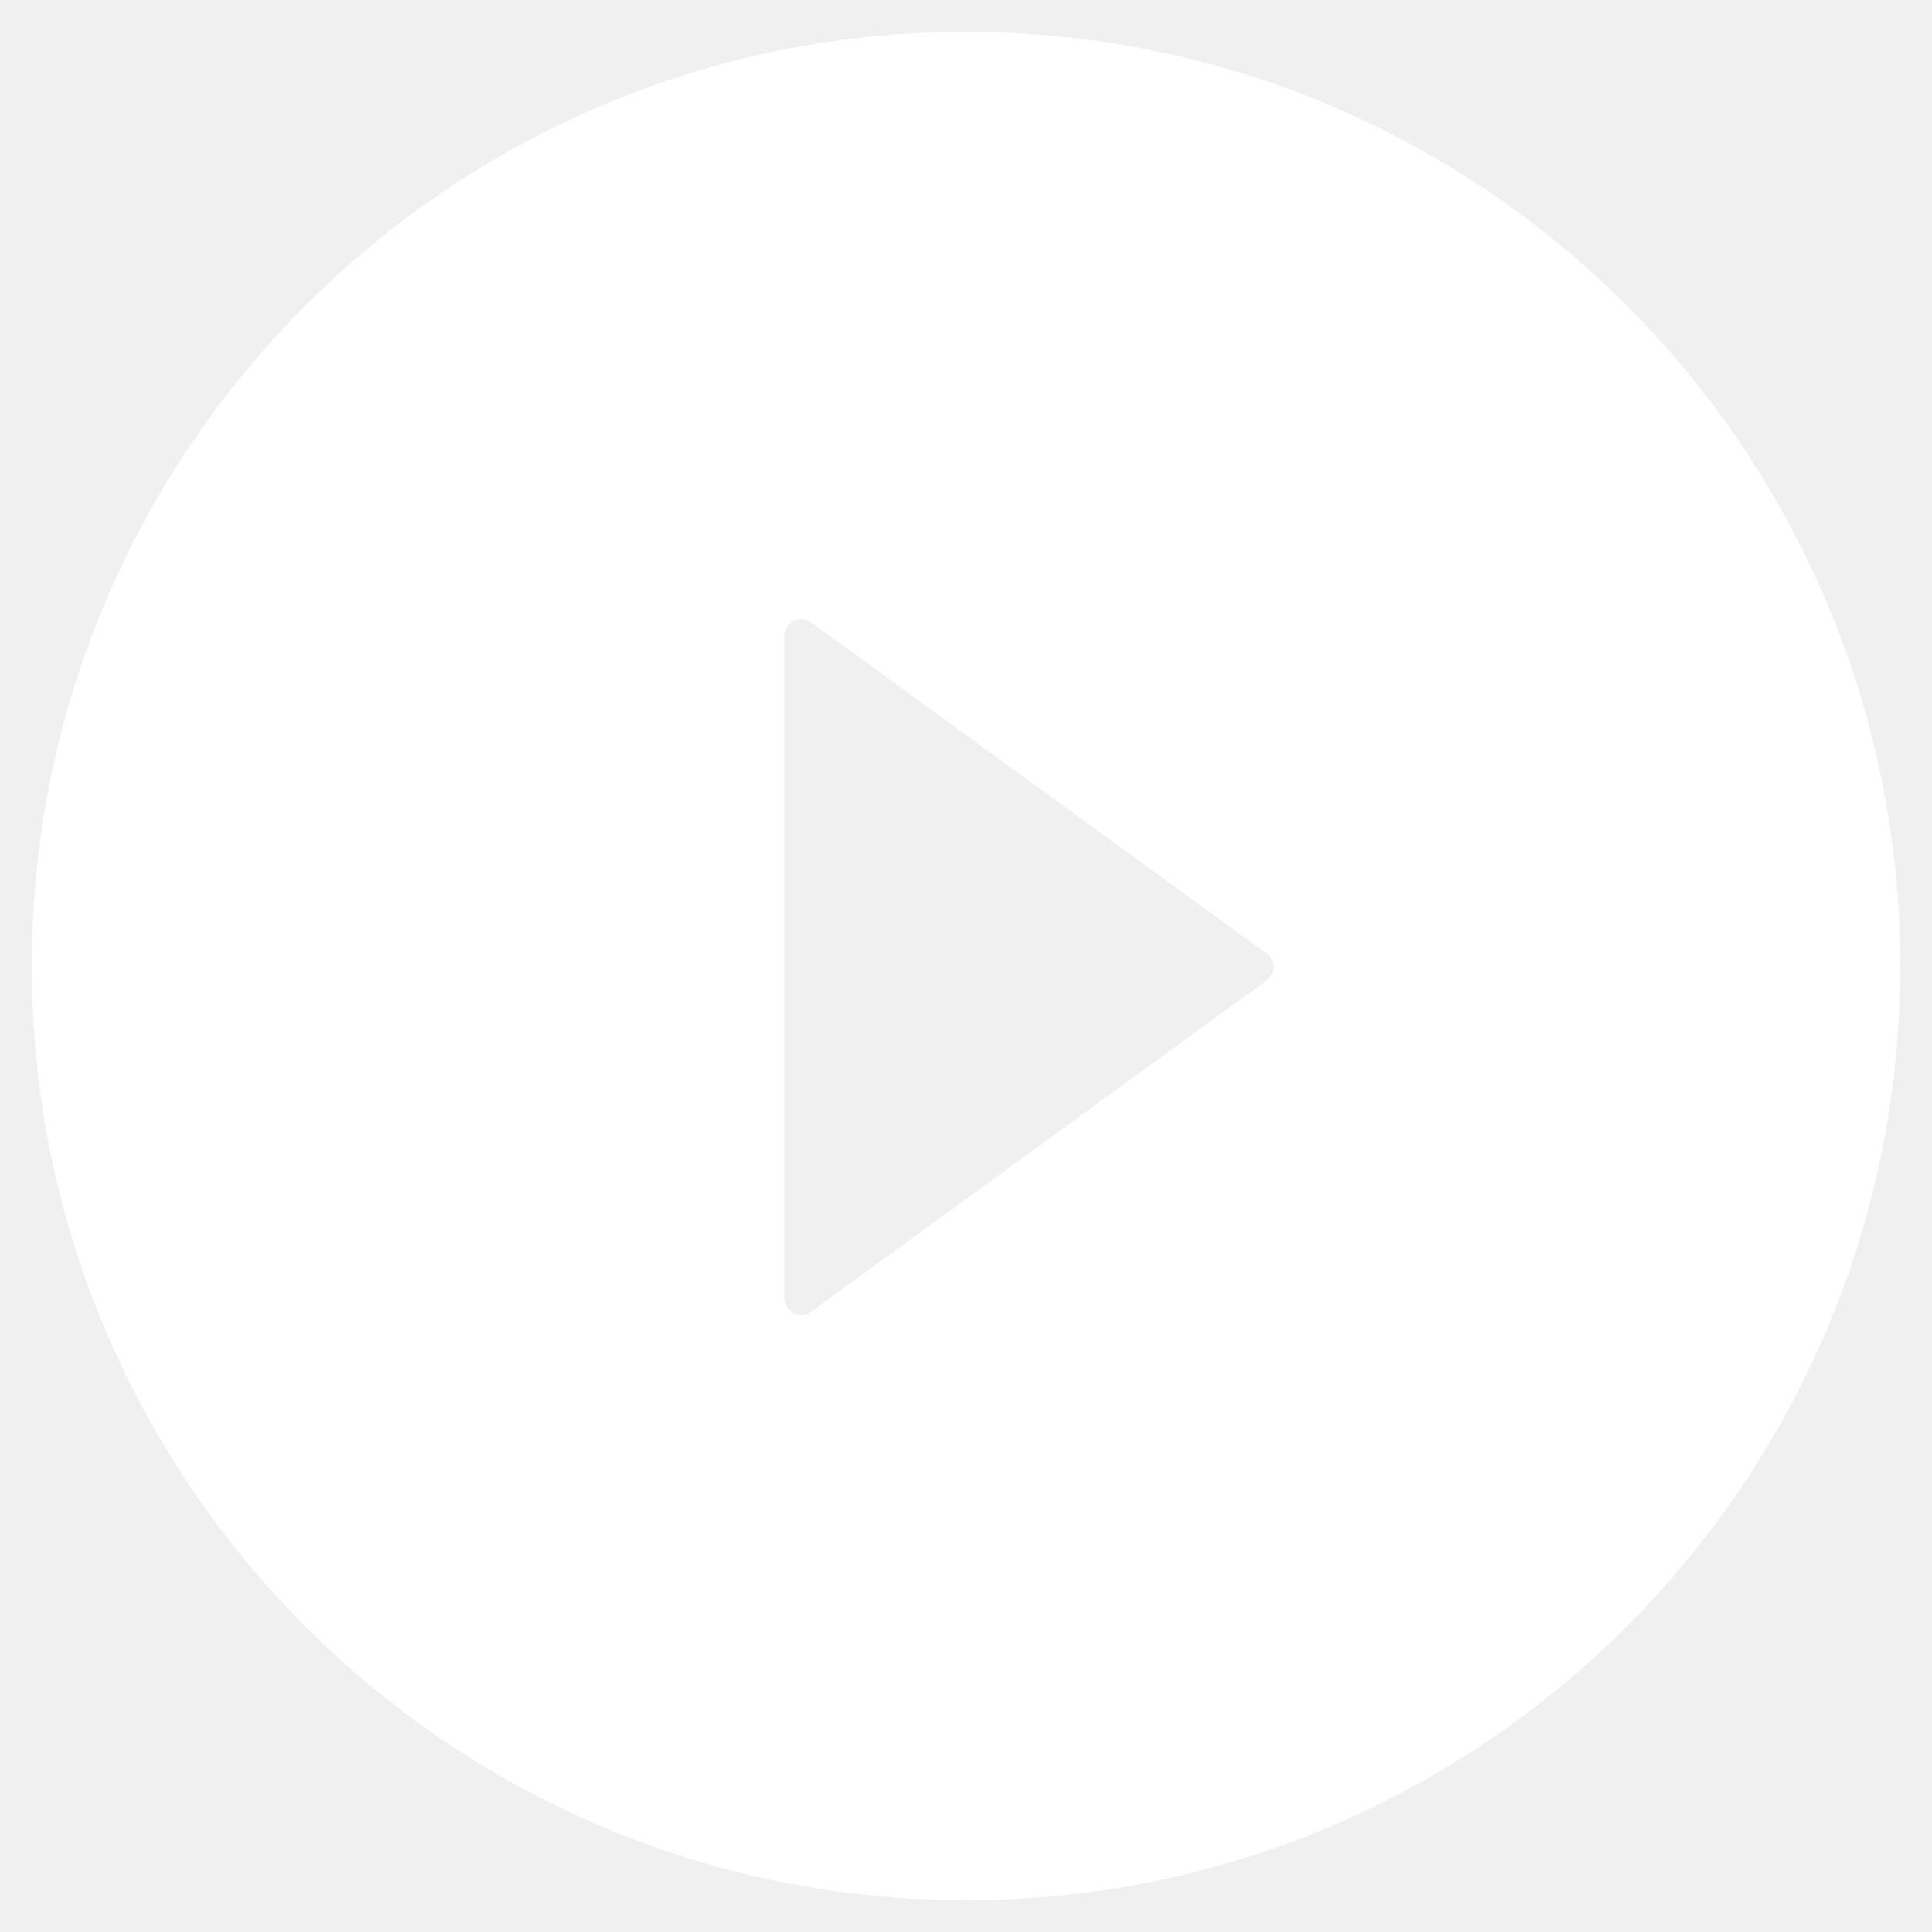
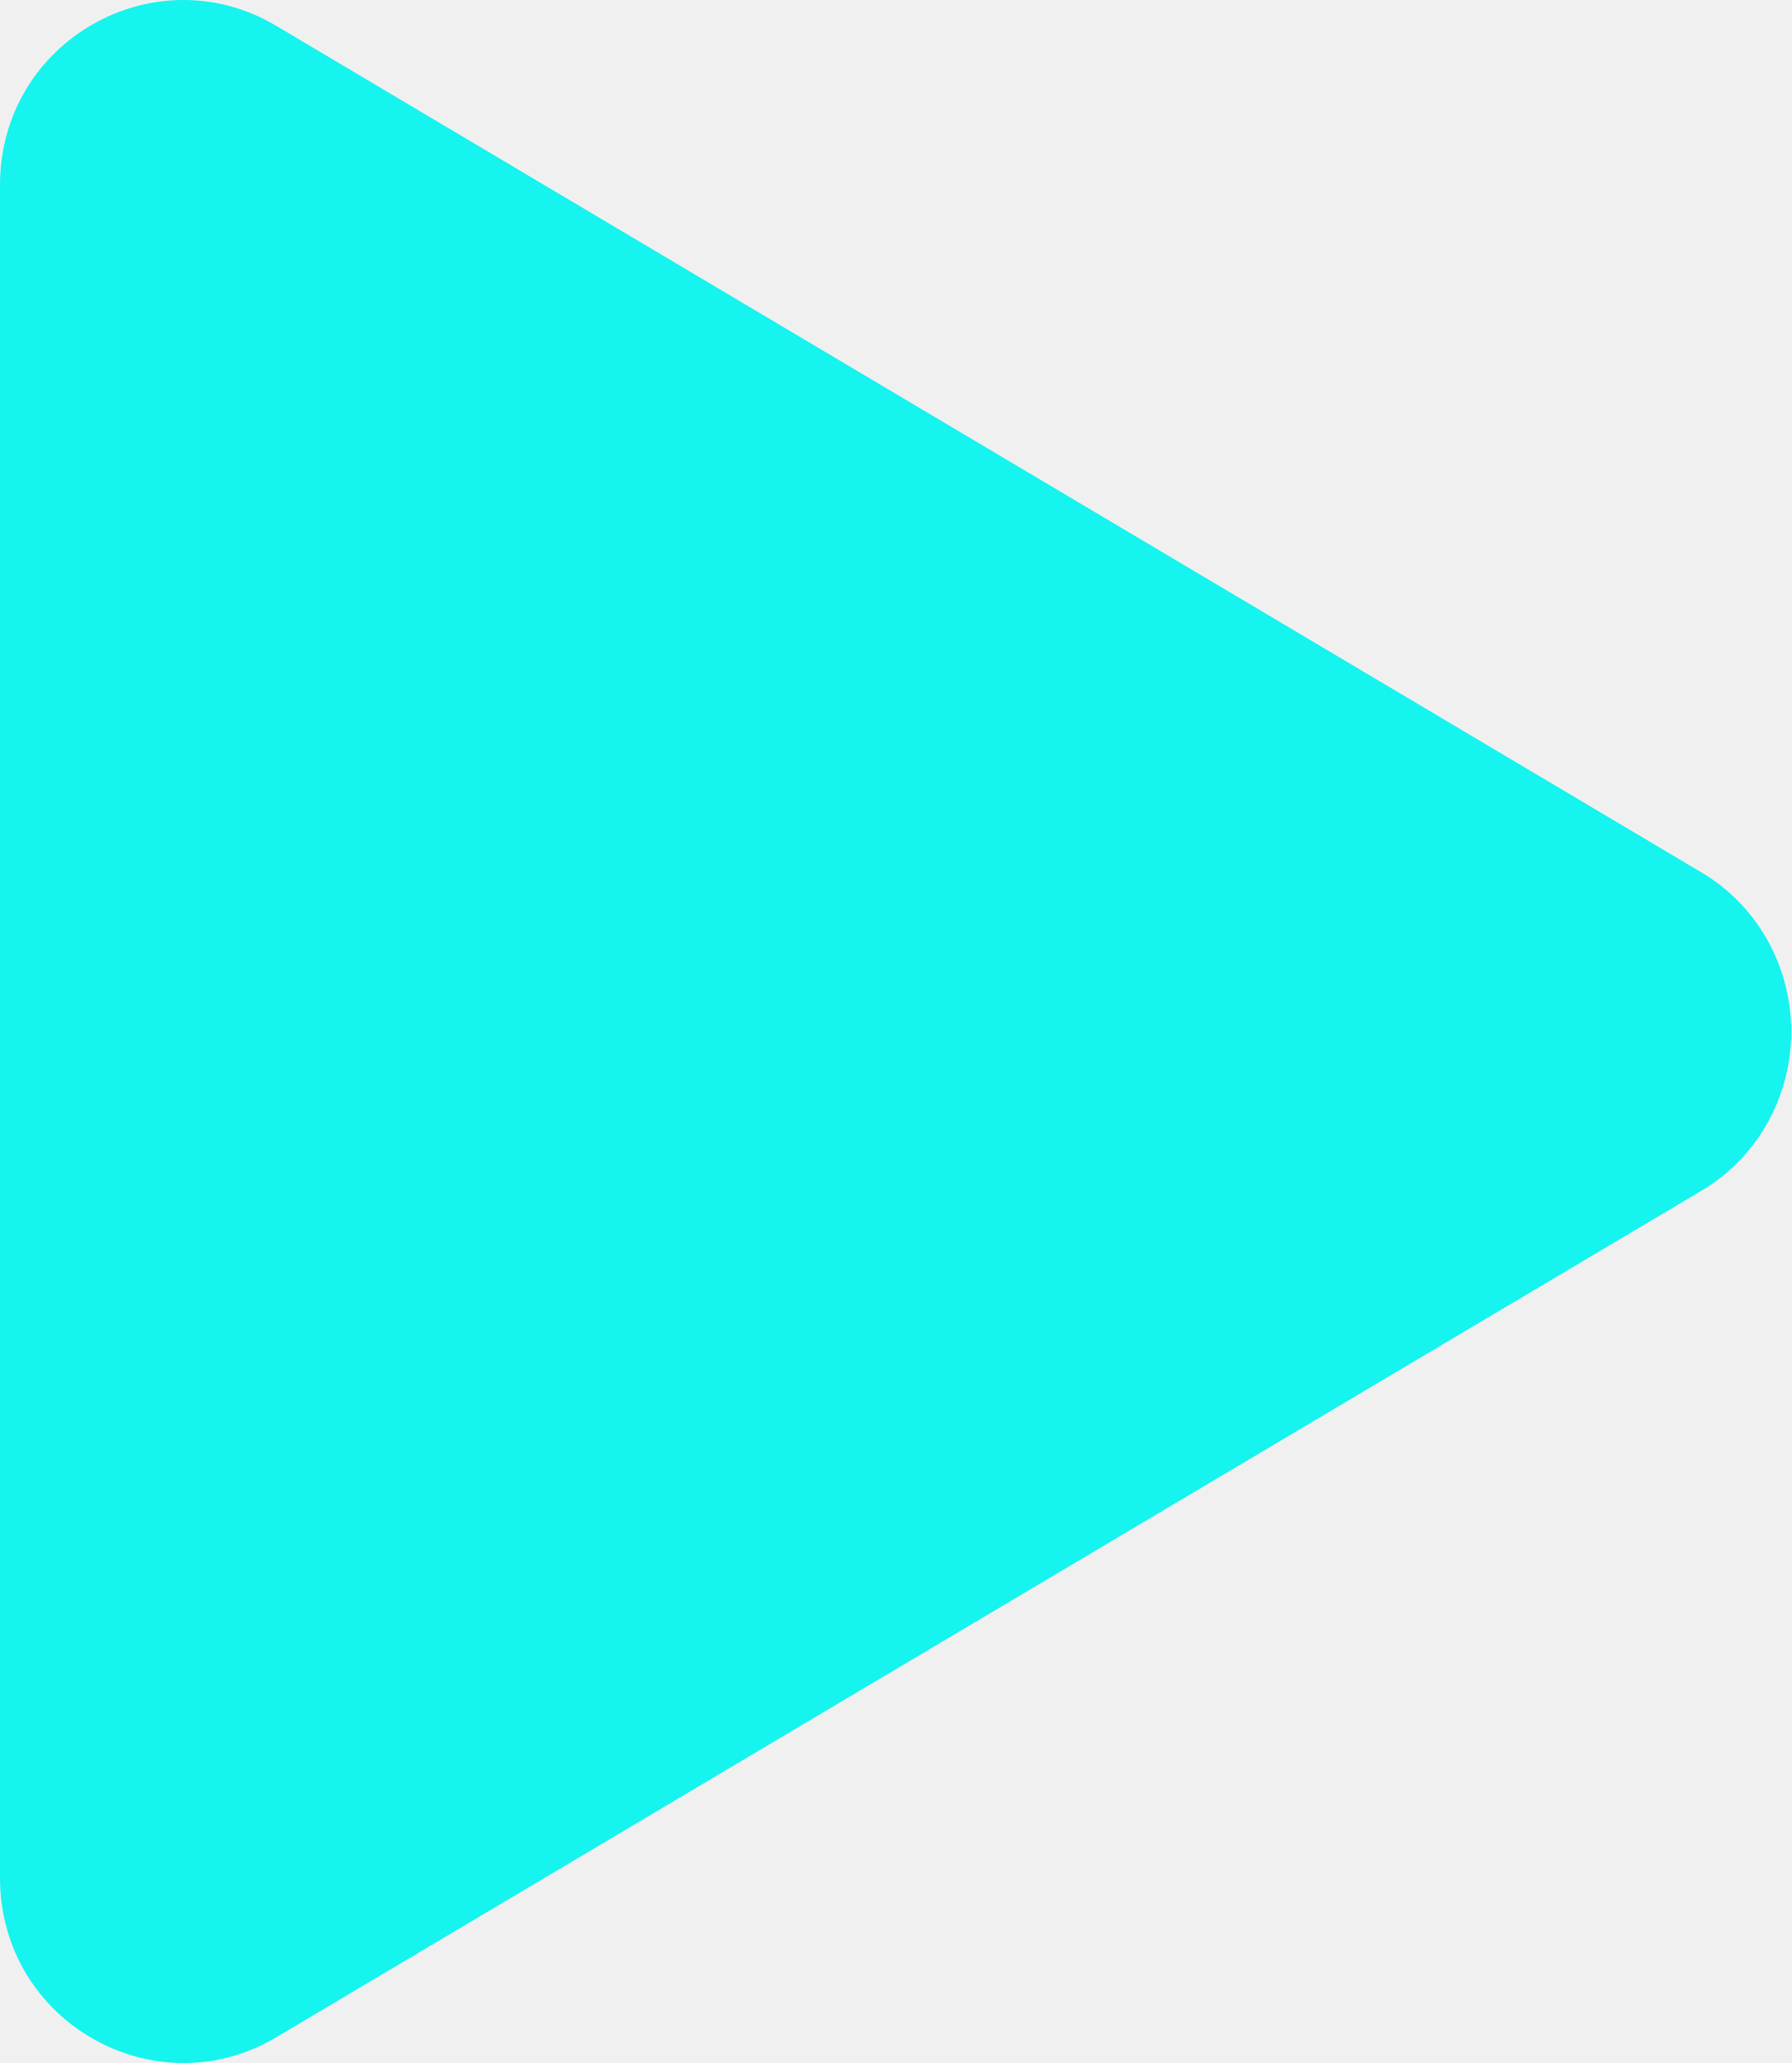
- <svg xmlns="http://www.w3.org/2000/svg" width="38" height="38" viewBox="0 0 38 38" fill="none">
-   <path d="M19 0.625C8.853 0.625 0.625 8.853 0.625 19C0.625 29.147 8.853 37.375 19 37.375C29.147 37.375 37.375 29.147 37.375 19C37.375 8.853 29.147 0.625 19 0.625ZM24.91 19.283L15.953 25.8C15.903 25.836 15.845 25.857 15.785 25.861C15.725 25.866 15.665 25.854 15.611 25.826C15.557 25.799 15.512 25.757 15.48 25.705C15.448 25.654 15.432 25.594 15.432 25.534V12.507C15.431 12.447 15.448 12.387 15.48 12.335C15.511 12.284 15.556 12.242 15.61 12.214C15.664 12.187 15.725 12.174 15.785 12.179C15.846 12.184 15.903 12.205 15.953 12.241L24.91 18.754C24.953 18.784 24.987 18.823 25.011 18.869C25.035 18.916 25.047 18.967 25.047 19.018C25.047 19.07 25.035 19.121 25.011 19.167C24.987 19.213 24.953 19.253 24.91 19.283Z" fill="white" />
+ <svg xmlns="http://www.w3.org/2000/svg" width="33" height="38" viewBox="0 0 33 38" fill="none">
+   <path d="M31.332 21.941L5.086 37.528C2.858 38.849 0 37.249 0 34.585V3.413C0 0.753 2.854 -0.851 5.086 0.474L31.332 16.061C31.839 16.357 32.26 16.785 32.553 17.301C32.846 17.817 33 18.404 33 19.001C33 19.598 32.846 20.184 32.553 20.701C32.26 21.217 31.839 21.645 31.332 21.941V21.941Z" fill="#15F4EE" />
</svg>
